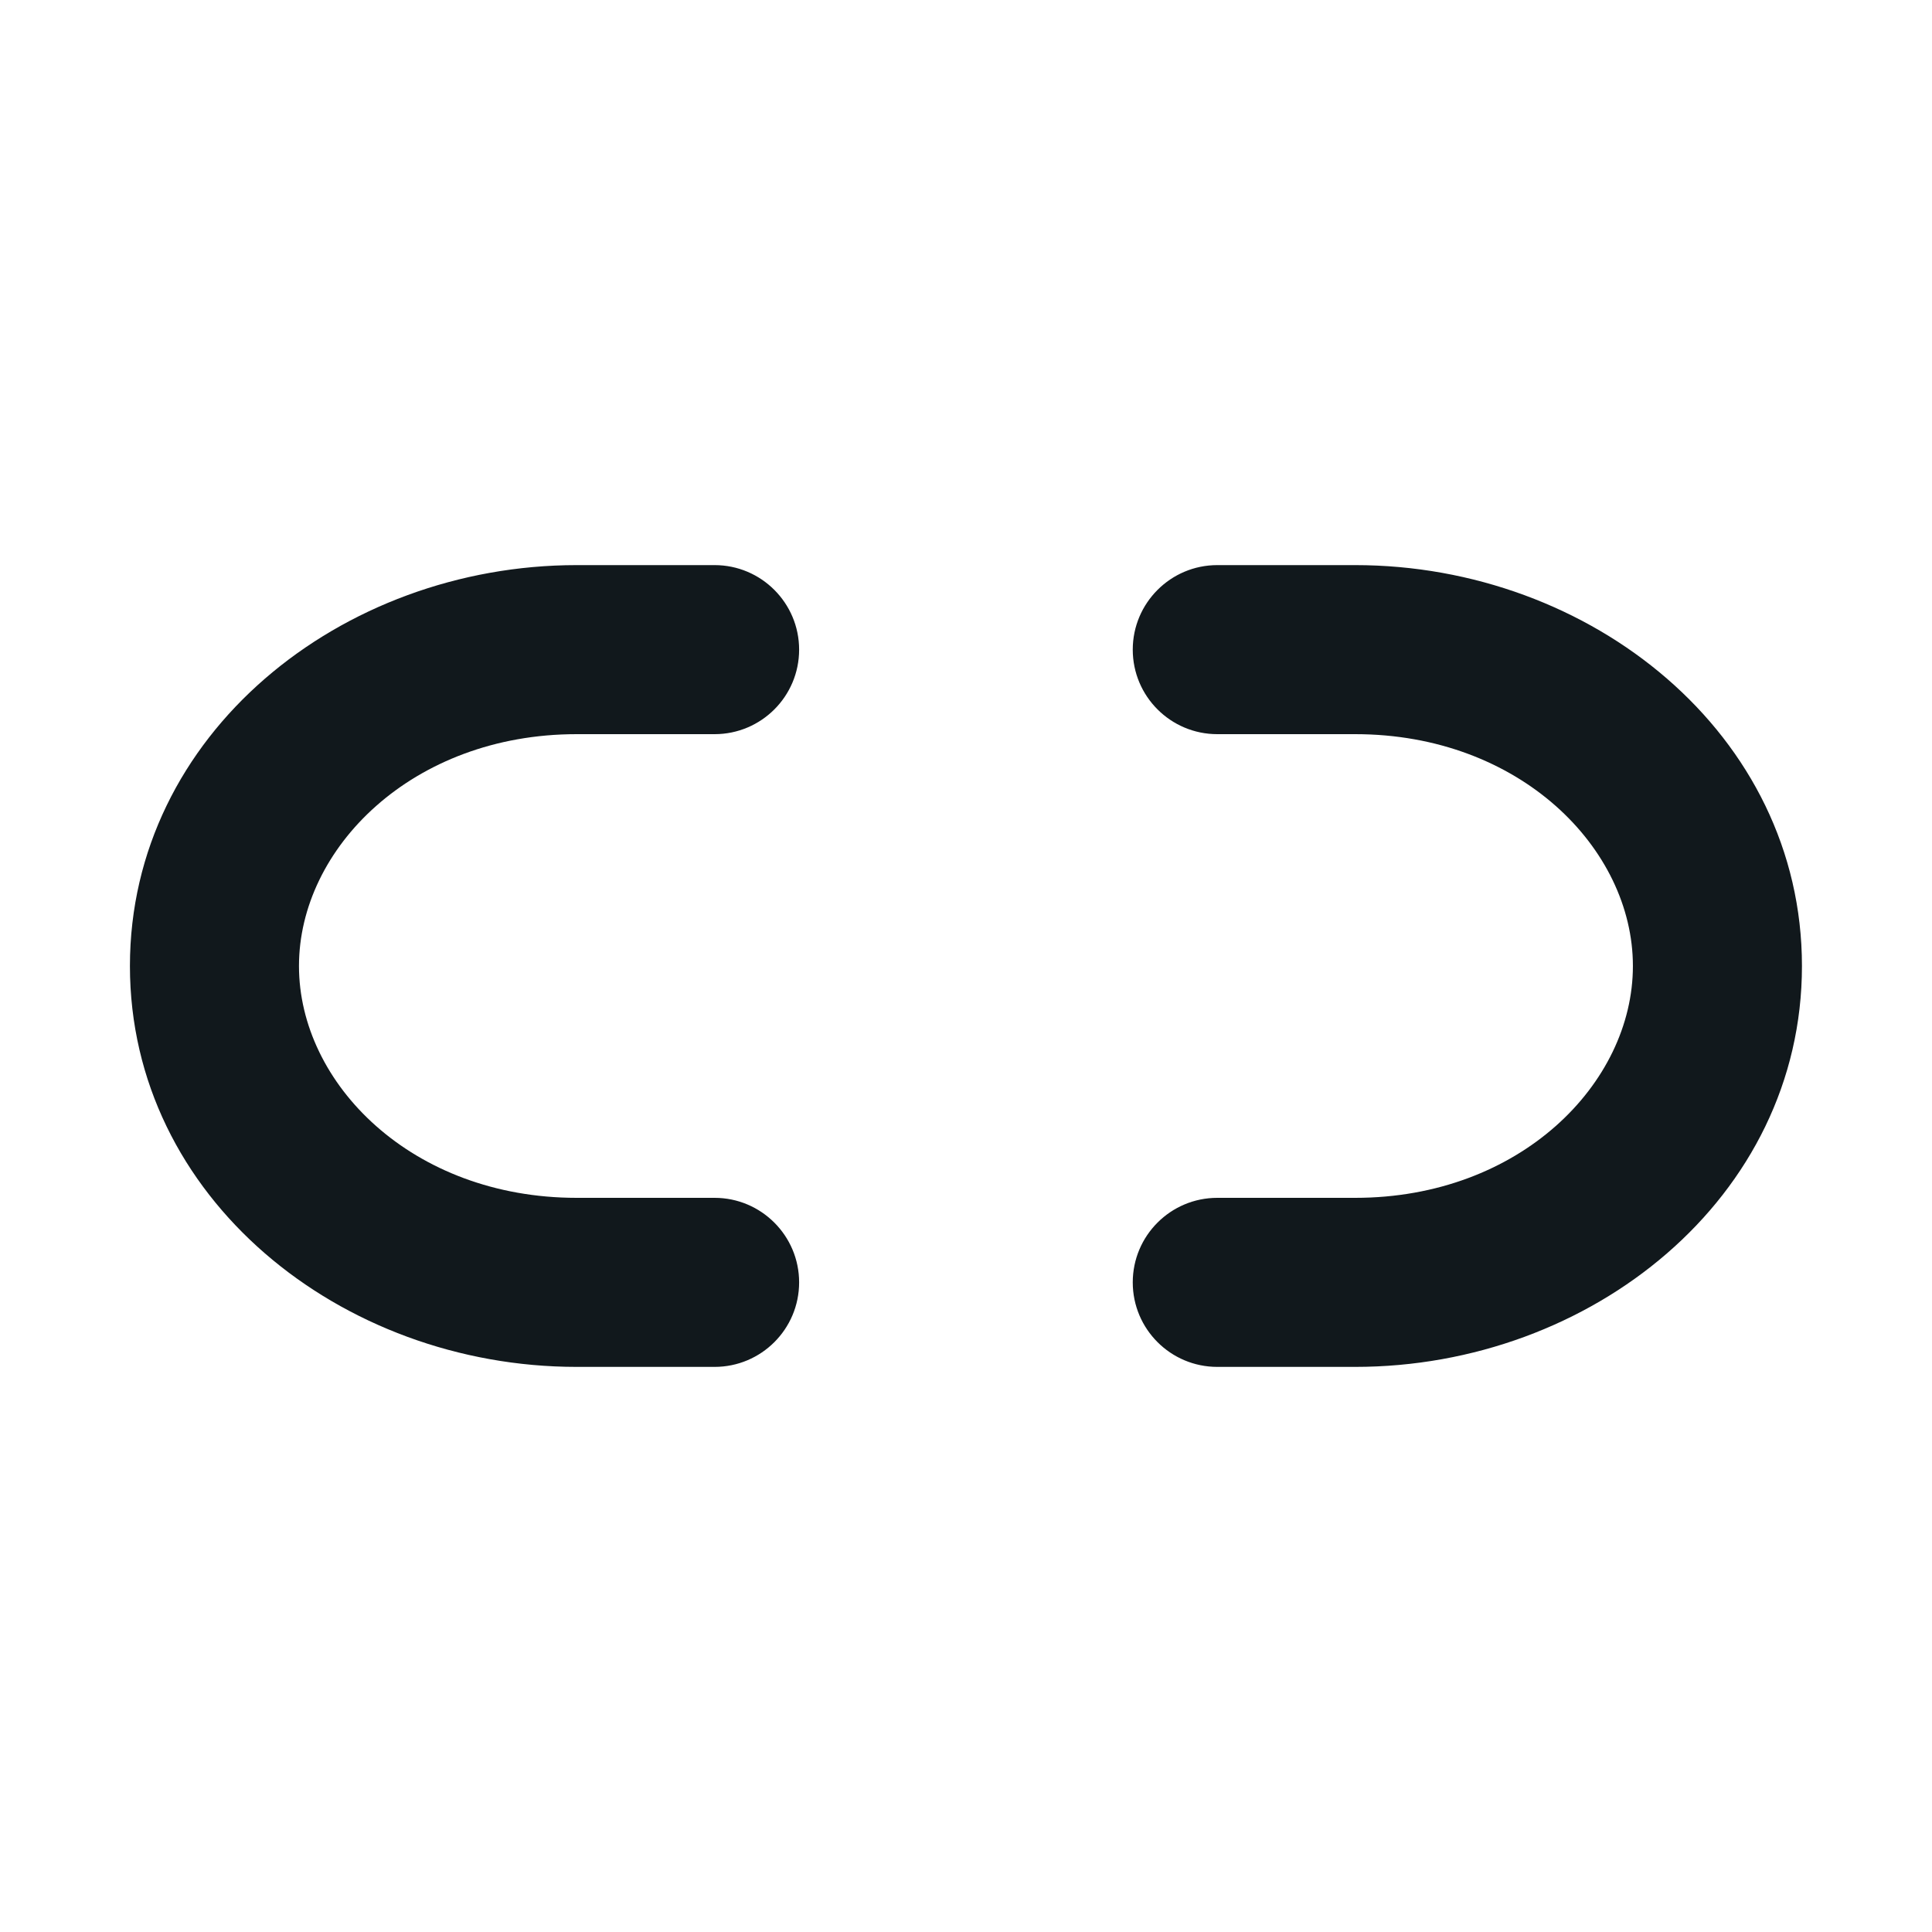
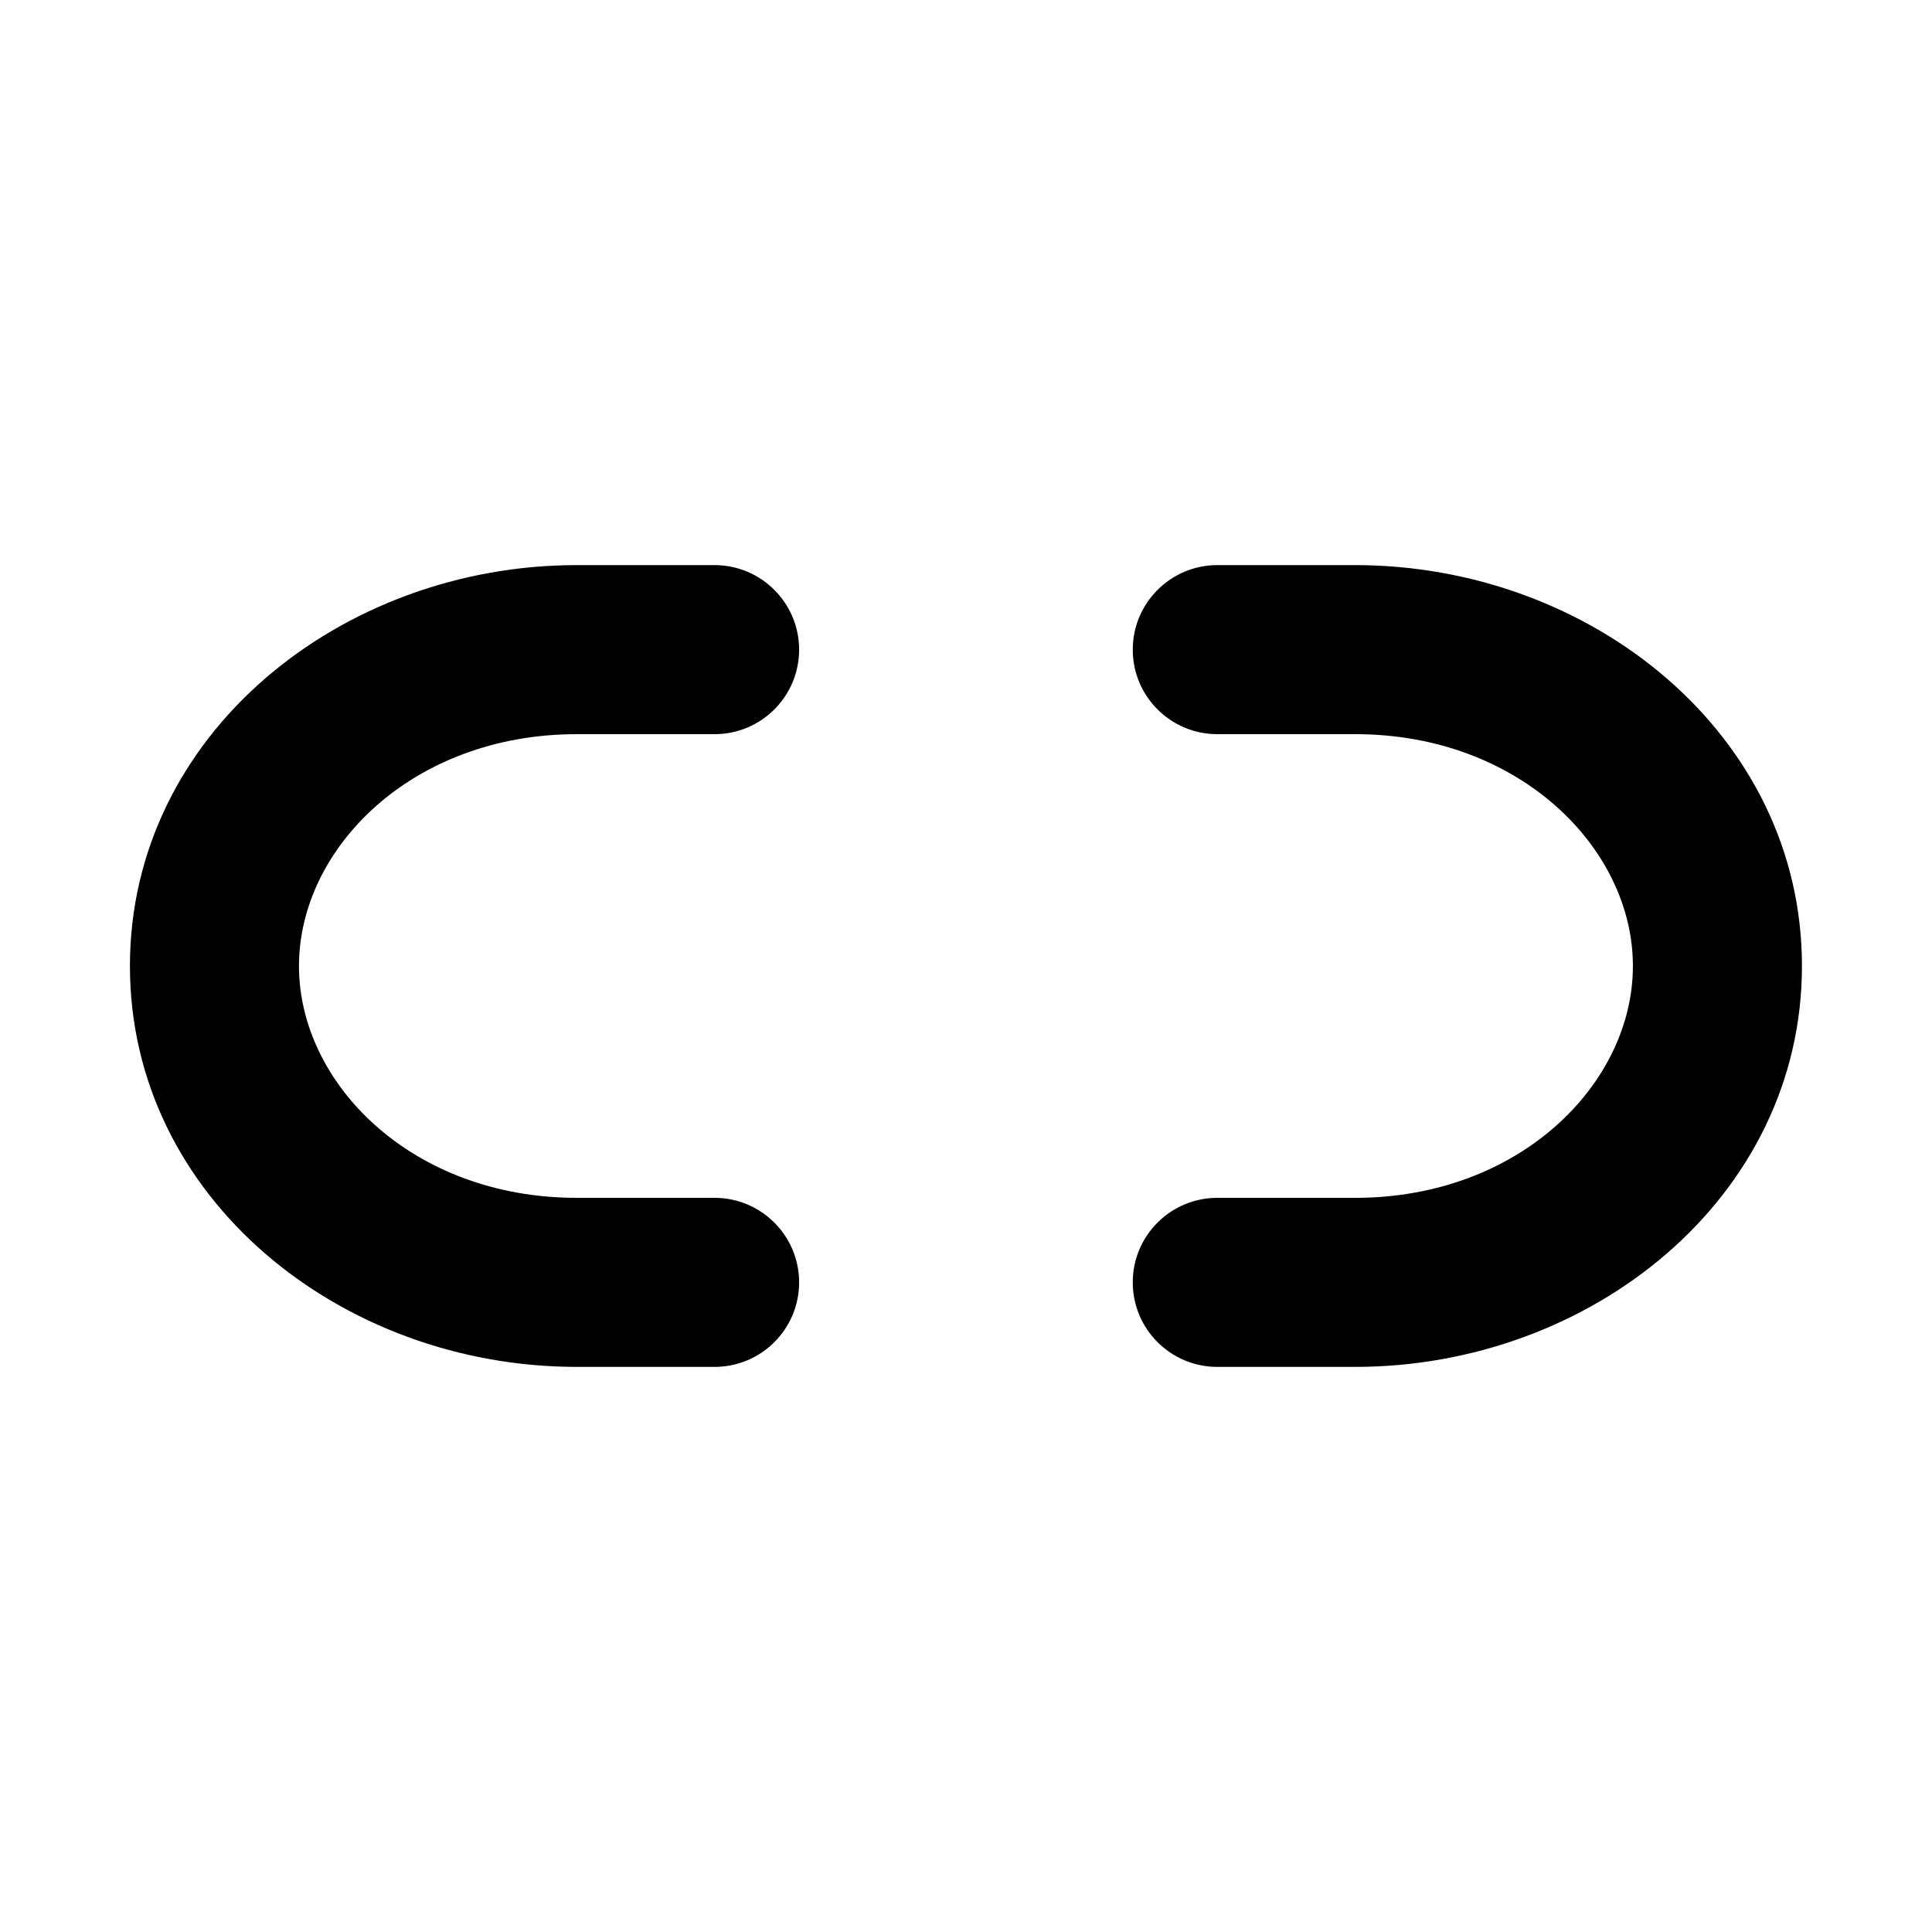
- <svg xmlns="http://www.w3.org/2000/svg" width="16" height="16" viewBox="0 0 16 16" fill="none">
-   <path fill-rule="evenodd" clip-rule="evenodd" d="M11.223 6.08L10.081 6.08C9.695 6.08 9.381 5.767 9.381 5.38C9.381 4.994 9.695 4.68 10.081 4.68L11.223 4.68C13.175 4.68 14.923 6.08 14.923 8C14.923 9.92 13.175 11.32 11.223 11.32L10.081 11.32C9.695 11.32 9.381 11.007 9.381 10.62C9.381 10.233 9.695 9.92 10.081 9.92L11.223 9.92C12.586 9.92 13.523 8.974 13.523 8C13.523 7.026 12.586 6.08 11.223 6.08ZM4.776 6.08C3.413 6.08 2.476 7.026 2.476 8C2.476 8.975 3.413 9.92 4.776 9.92L5.918 9.92C6.304 9.92 6.618 10.234 6.618 10.62C6.618 11.007 6.304 11.32 5.918 11.32L4.776 11.32C2.824 11.32 1.076 9.92 1.076 8C1.076 6.081 2.824 4.68 4.776 4.68L5.918 4.68C6.304 4.68 6.618 4.994 6.618 5.38C6.618 5.767 6.304 6.08 5.918 6.08H4.776Z" fill="#11181C" />
+ <svg xmlns="http://www.w3.org/2000/svg" width="16" height="16" viewBox="0 0 16 16">
+   <path fill-rule="evenodd" clip-rule="evenodd" d="M11.223 6.08L10.081 6.08C9.695 6.08 9.381 5.767 9.381 5.38C9.381 4.994 9.695 4.68 10.081 4.68L11.223 4.68C13.175 4.68 14.923 6.08 14.923 8C14.923 9.92 13.175 11.32 11.223 11.32L10.081 11.32C9.695 11.32 9.381 11.007 9.381 10.62C9.381 10.233 9.695 9.92 10.081 9.92L11.223 9.92C12.586 9.92 13.523 8.974 13.523 8C13.523 7.026 12.586 6.08 11.223 6.08ZM4.776 6.08C3.413 6.08 2.476 7.026 2.476 8C2.476 8.975 3.413 9.92 4.776 9.92L5.918 9.92C6.304 9.92 6.618 10.234 6.618 10.62C6.618 11.007 6.304 11.32 5.918 11.32L4.776 11.32C2.824 11.32 1.076 9.92 1.076 8C1.076 6.081 2.824 4.68 4.776 4.68L5.918 4.68C6.304 4.68 6.618 4.994 6.618 5.38C6.618 5.767 6.304 6.08 5.918 6.08H4.776Z" />
</svg>
